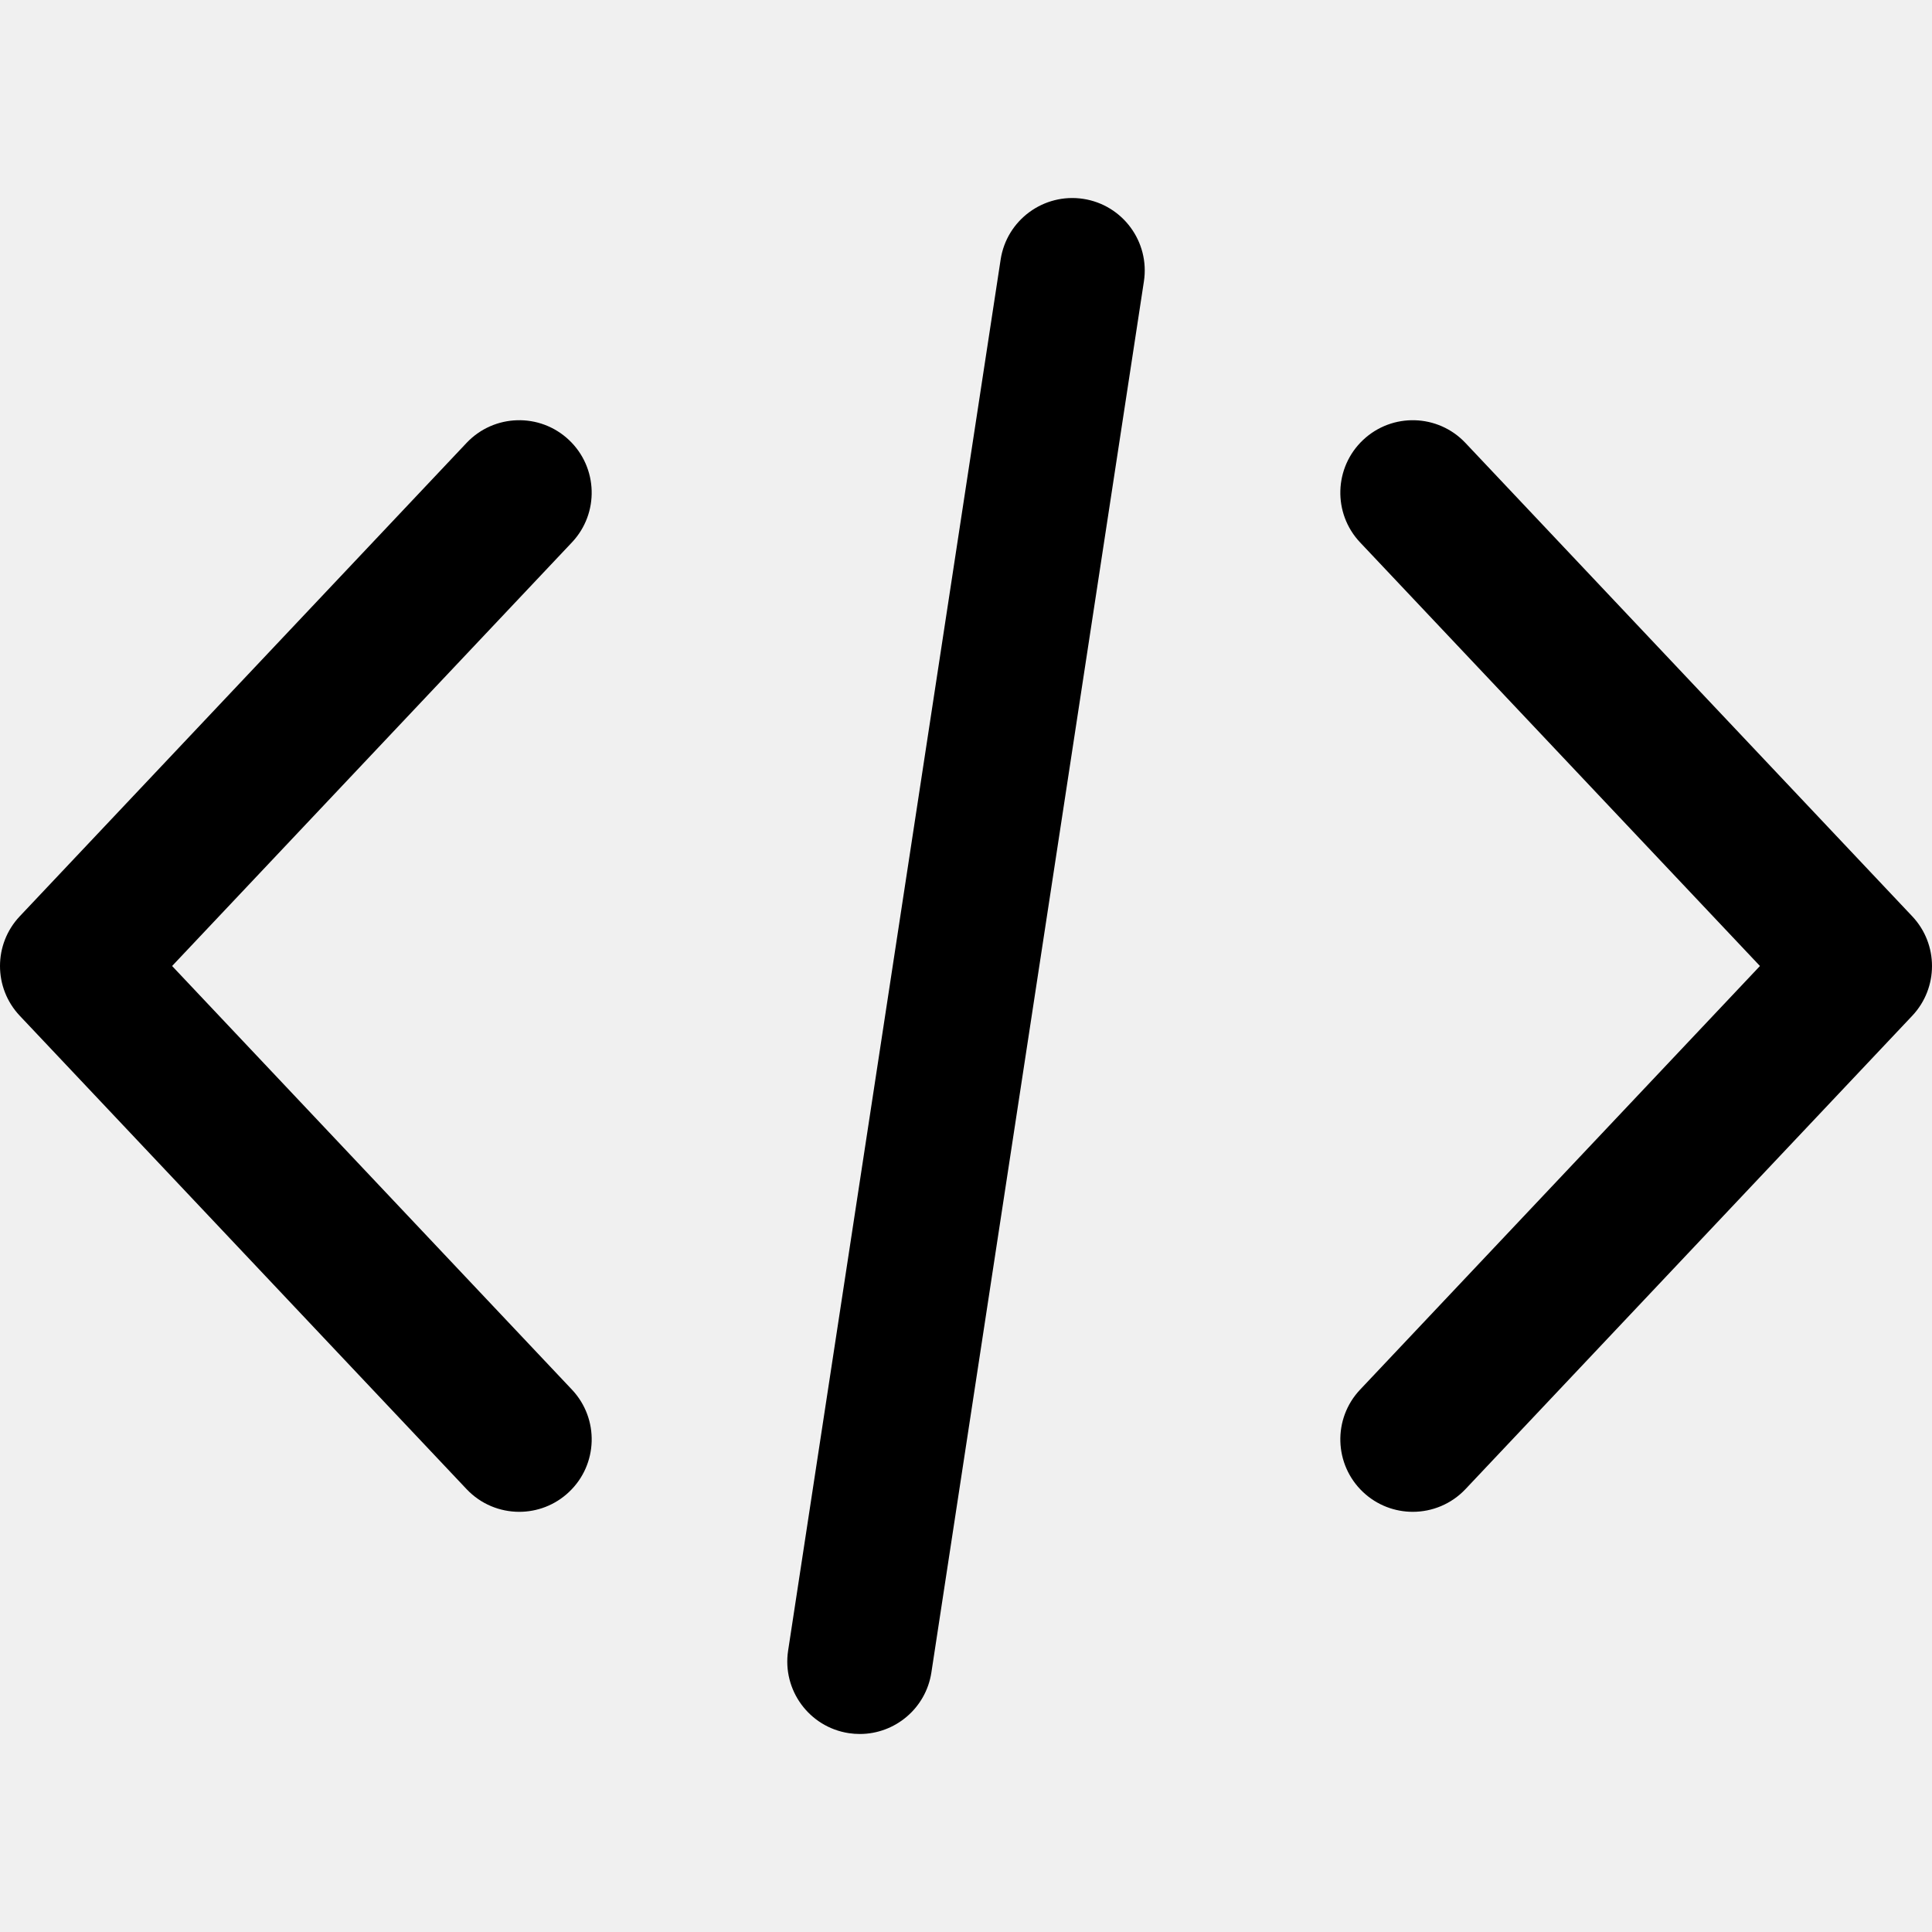
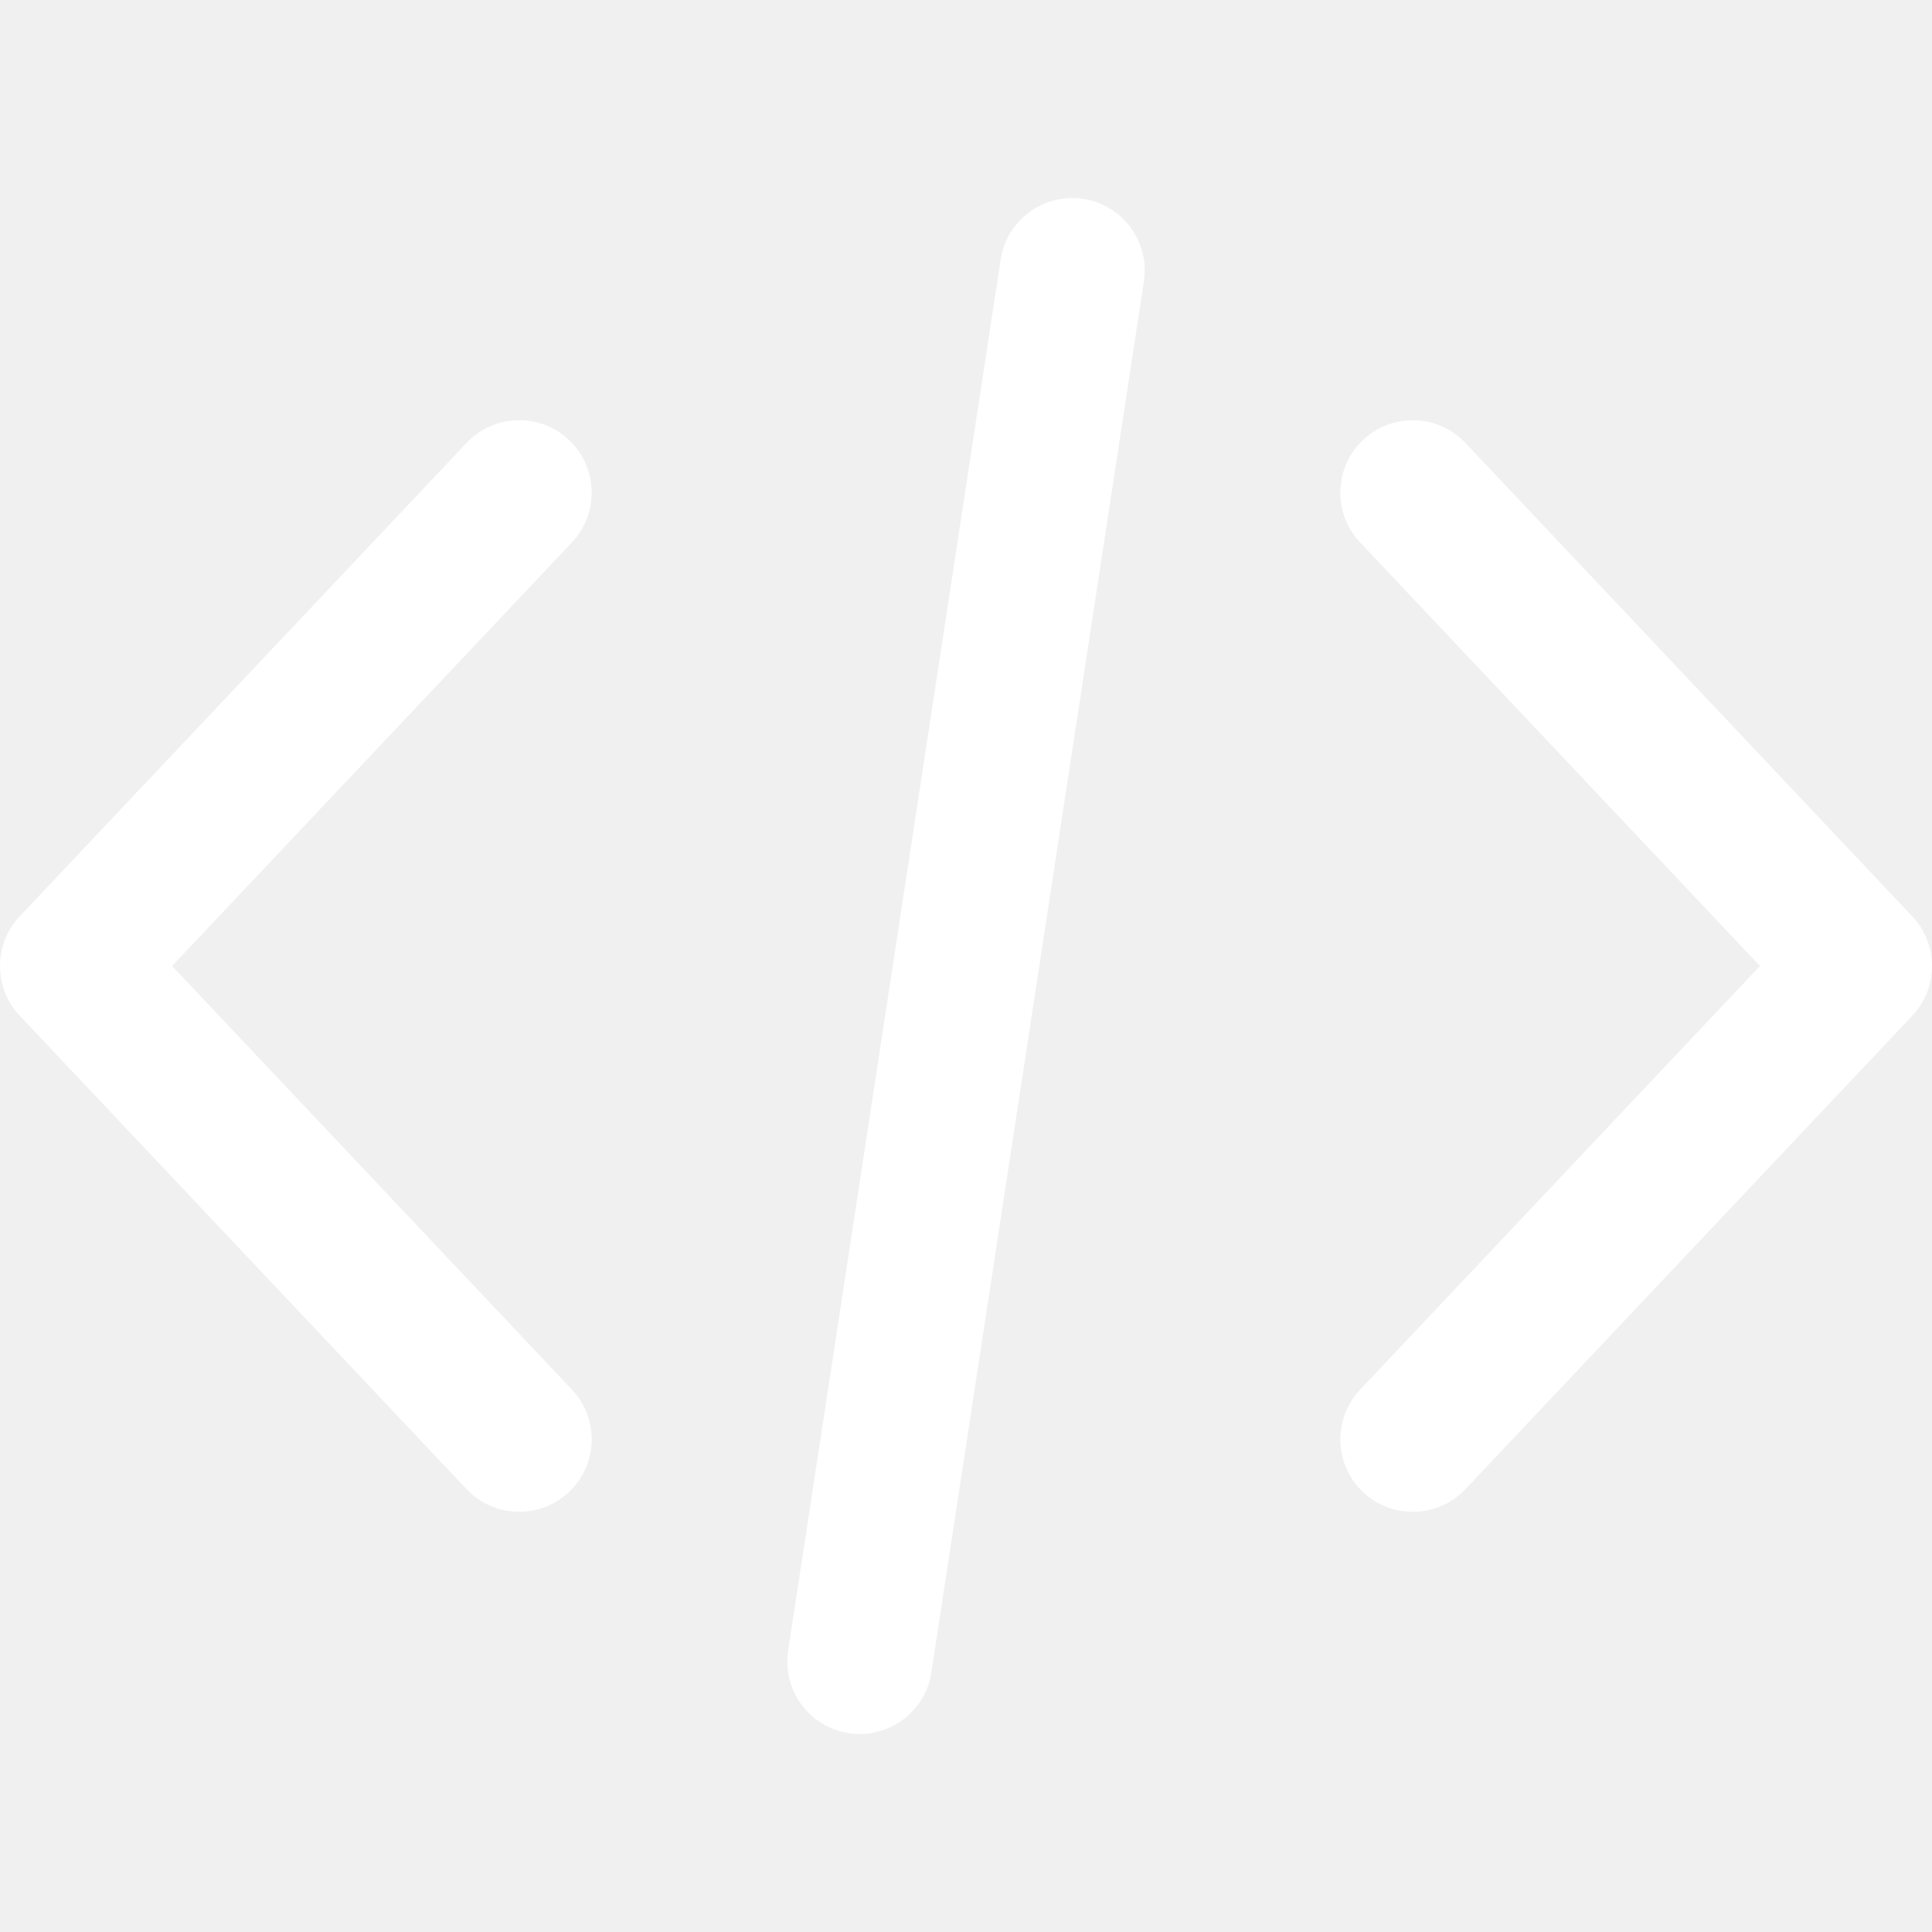
- <svg xmlns="http://www.w3.org/2000/svg" version="1.1" id="Capa_1" x="0px" y="0px" viewBox="0 0 511.997 511.997" style="enable-background:new 0 0 511.997 511.997;" xml:space="preserve">
+ <svg xmlns="http://www.w3.org/2000/svg" xmlns:xlink="http://www.w3.org/1999/xlink" version="1.1" preserveAspectRatio="xMidYMid meet" viewBox="0 0 640 640" width="640" height="640">
+   <defs>
+     <path d="M485.45 146.74C476.36 137.09 461.17 136.65 451.53 145.75C441.89 154.85 441.45 170.04 450.55 179.68C459.38 189.03 503.53 235.81 583.01 320C503.53 404.2 459.38 450.98 450.55 460.34C441.45 469.98 441.89 485.16 451.53 494.27C456.17 498.64 462.09 500.81 468 500.81C474.37 500.81 480.74 498.28 485.45 493.3C500.25 477.62 618.65 352.17 633.45 336.49C642.18 327.23 642.18 312.78 633.45 303.54C603.85 272.18 500.25 162.42 485.45 146.74Z" id="b5bt0gPkx" />
+     <path d="M57.01 320C136.48 235.8 180.63 189.03 189.46 179.67C198.55 170.03 198.11 154.84 188.47 145.74C178.84 136.65 163.64 137.09 154.55 146.73C139.75 162.41 21.35 287.85 6.55 303.53C-2.18 312.78 -2.18 327.23 6.55 336.48C21.35 352.16 139.75 477.61 154.55 493.29C159.27 498.29 165.63 500.81 172.01 500.81C177.91 500.81 183.84 498.63 188.47 494.26C198.12 485.16 198.55 469.97 189.46 460.33C171.8 441.62 127.65 394.84 57.01 320Z" id="cKFs7DGd" />
+     <path d="M331.48 85.98C324.44 132.06 268.12 500.7 261.08 546.78C259.08 559.88 268.08 572.13 281.18 574.13C282.41 574.31 283.63 574.4 284.84 574.4C296.49 574.4 306.72 565.9 308.53 554.03C315.57 507.95 371.89 139.3 378.93 93.22C380.93 80.12 371.93 67.87 358.83 65.87C345.73 63.89 333.48 72.88 331.48 85.98Z" id="aiTJo4u8U" />
+   </defs>
  <g>
    <g>
-       <path d="M506.76,242.828l-118.4-125.44c-7.277-7.718-19.424-8.07-27.142-0.787c-7.706,7.277-8.064,19.43-0.781,27.142    l105.965,112.256L360.437,368.268c-7.283,7.712-6.925,19.859,0.781,27.142c3.712,3.501,8.454,5.235,13.178,5.235    c5.101,0,10.195-2.022,13.965-6.01l118.4-125.446C513.742,261.785,513.742,250.226,506.76,242.828z" />
+       <g>
+         <use xlink:href="#b5bt0gPkx" opacity="1" fill="#ffffff" fill-opacity="1" />
+         <g>
+           <use xlink:href="#b5bt0gPkx" opacity="1" fill-opacity="0" stroke="#000000" stroke-width="1" stroke-opacity="0" />
+         </g>
+       </g>
+       <g>
+         <use xlink:href="#cKFs7DGd" opacity="1" fill="#ffffff" fill-opacity="1" />
+         <g>
+           <use xlink:href="#cKFs7DGd" opacity="1" fill-opacity="0" stroke="#000000" stroke-width="1" stroke-opacity="0" />
+         </g>
+       </g>
+       <g>
+         <use xlink:href="#aiTJo4u8U" opacity="1" fill="#ffffff" fill-opacity="1" />
+         <g>
+           <use xlink:href="#aiTJo4u8U" opacity="1" fill-opacity="0" stroke="#000000" stroke-width="1" stroke-opacity="0" />
+         </g>
+       </g>
    </g>
  </g>
-   <g>
-     <g>
-       <path d="M151.566,368.262L45.608,255.999l105.958-112.262c7.277-7.712,6.925-19.866-0.787-27.142    c-7.706-7.277-19.866-6.925-27.142,0.787l-118.4,125.44c-6.982,7.398-6.982,18.963,0,26.362L123.643,394.63    c3.776,4,8.864,6.016,13.965,6.016c4.723,0,9.466-1.741,13.171-5.242C158.498,388.127,158.843,375.974,151.566,368.262z" />
-     </g>
-   </g>
-   <g>
-     <g>
-       <path d="M287.061,52.697c-10.477-1.587-20.282,5.606-21.882,16.083l-56.32,368.64c-1.6,10.483,5.6,20.282,16.083,21.882    c0.986,0.147,1.958,0.218,2.925,0.218c9.325,0,17.504-6.803,18.957-16.301l56.32-368.64    C304.744,64.095,297.544,54.297,287.061,52.697z" />
-     </g>
-   </g>
-   <g>
- </g>
-   <g>
- </g>
-   <g>
- </g>
-   <g>
- </g>
-   <g>
- </g>
-   <g>
- </g>
-   <g>
- </g>
-   <g>
- </g>
-   <g>
- </g>
-   <g>
- </g>
-   <g>
- </g>
-   <g>
- </g>
-   <g>
- </g>
-   <g>
- </g>
-   <g>
- </g>
</svg>
